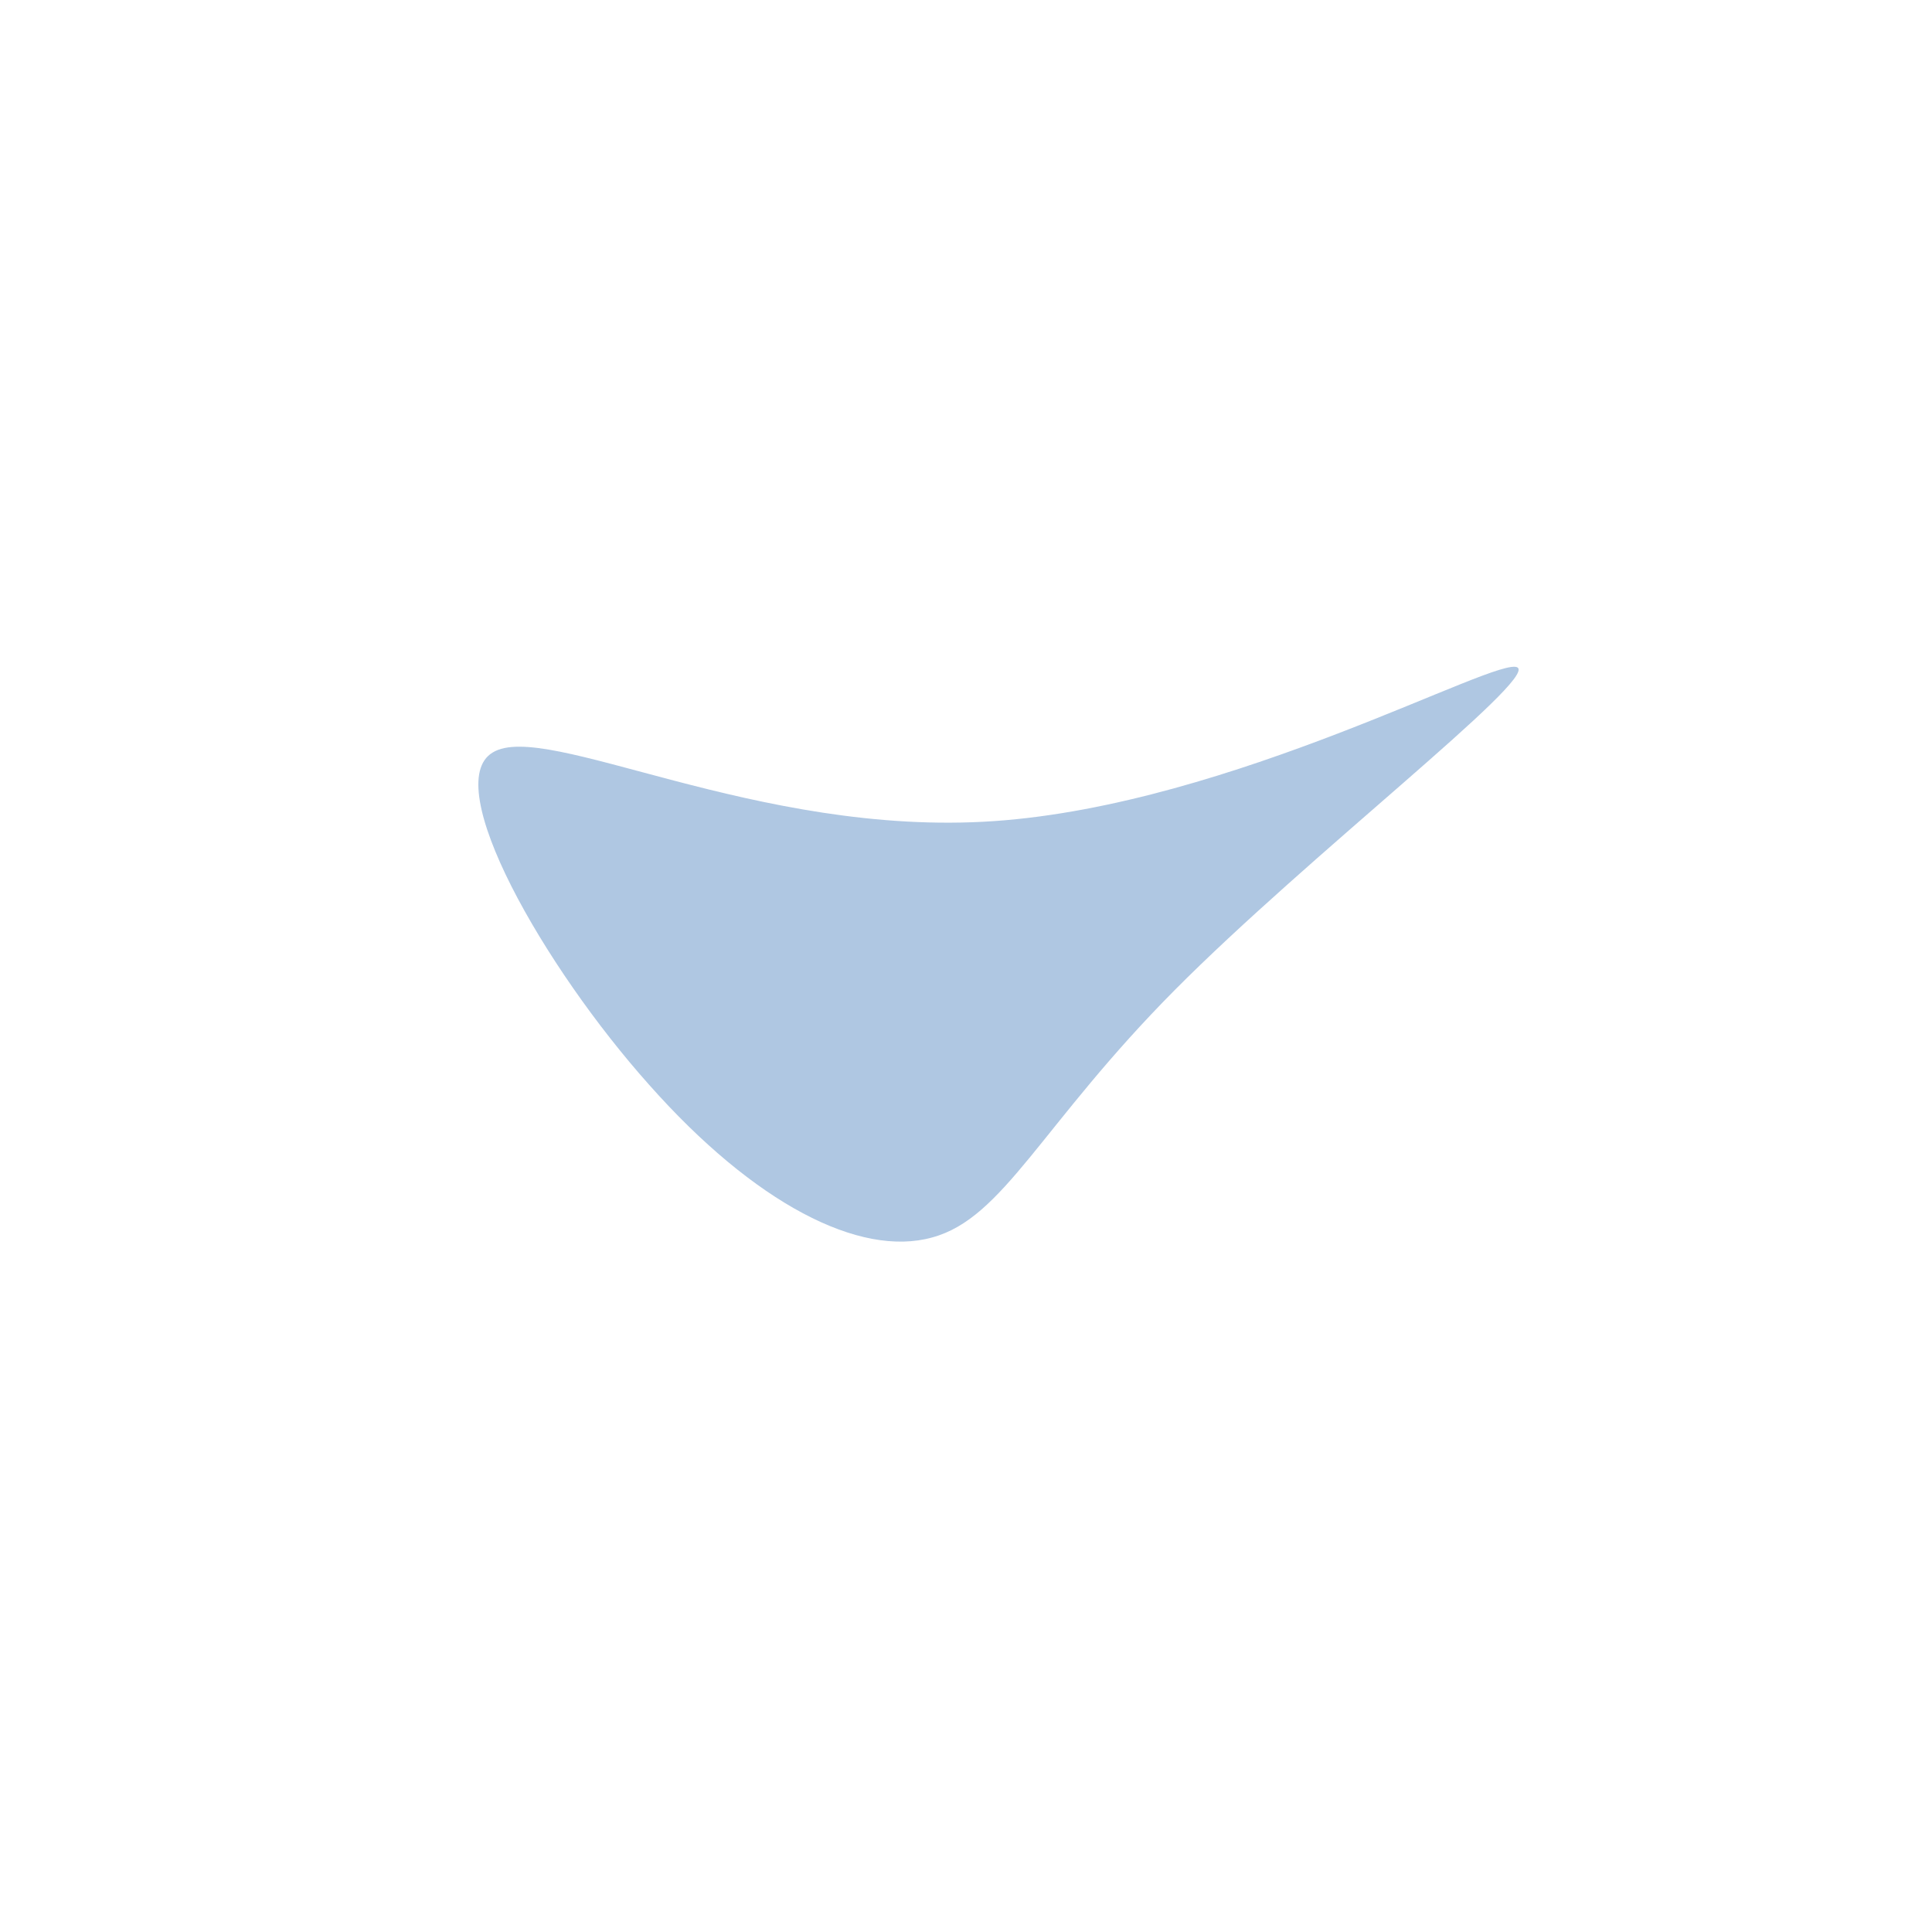
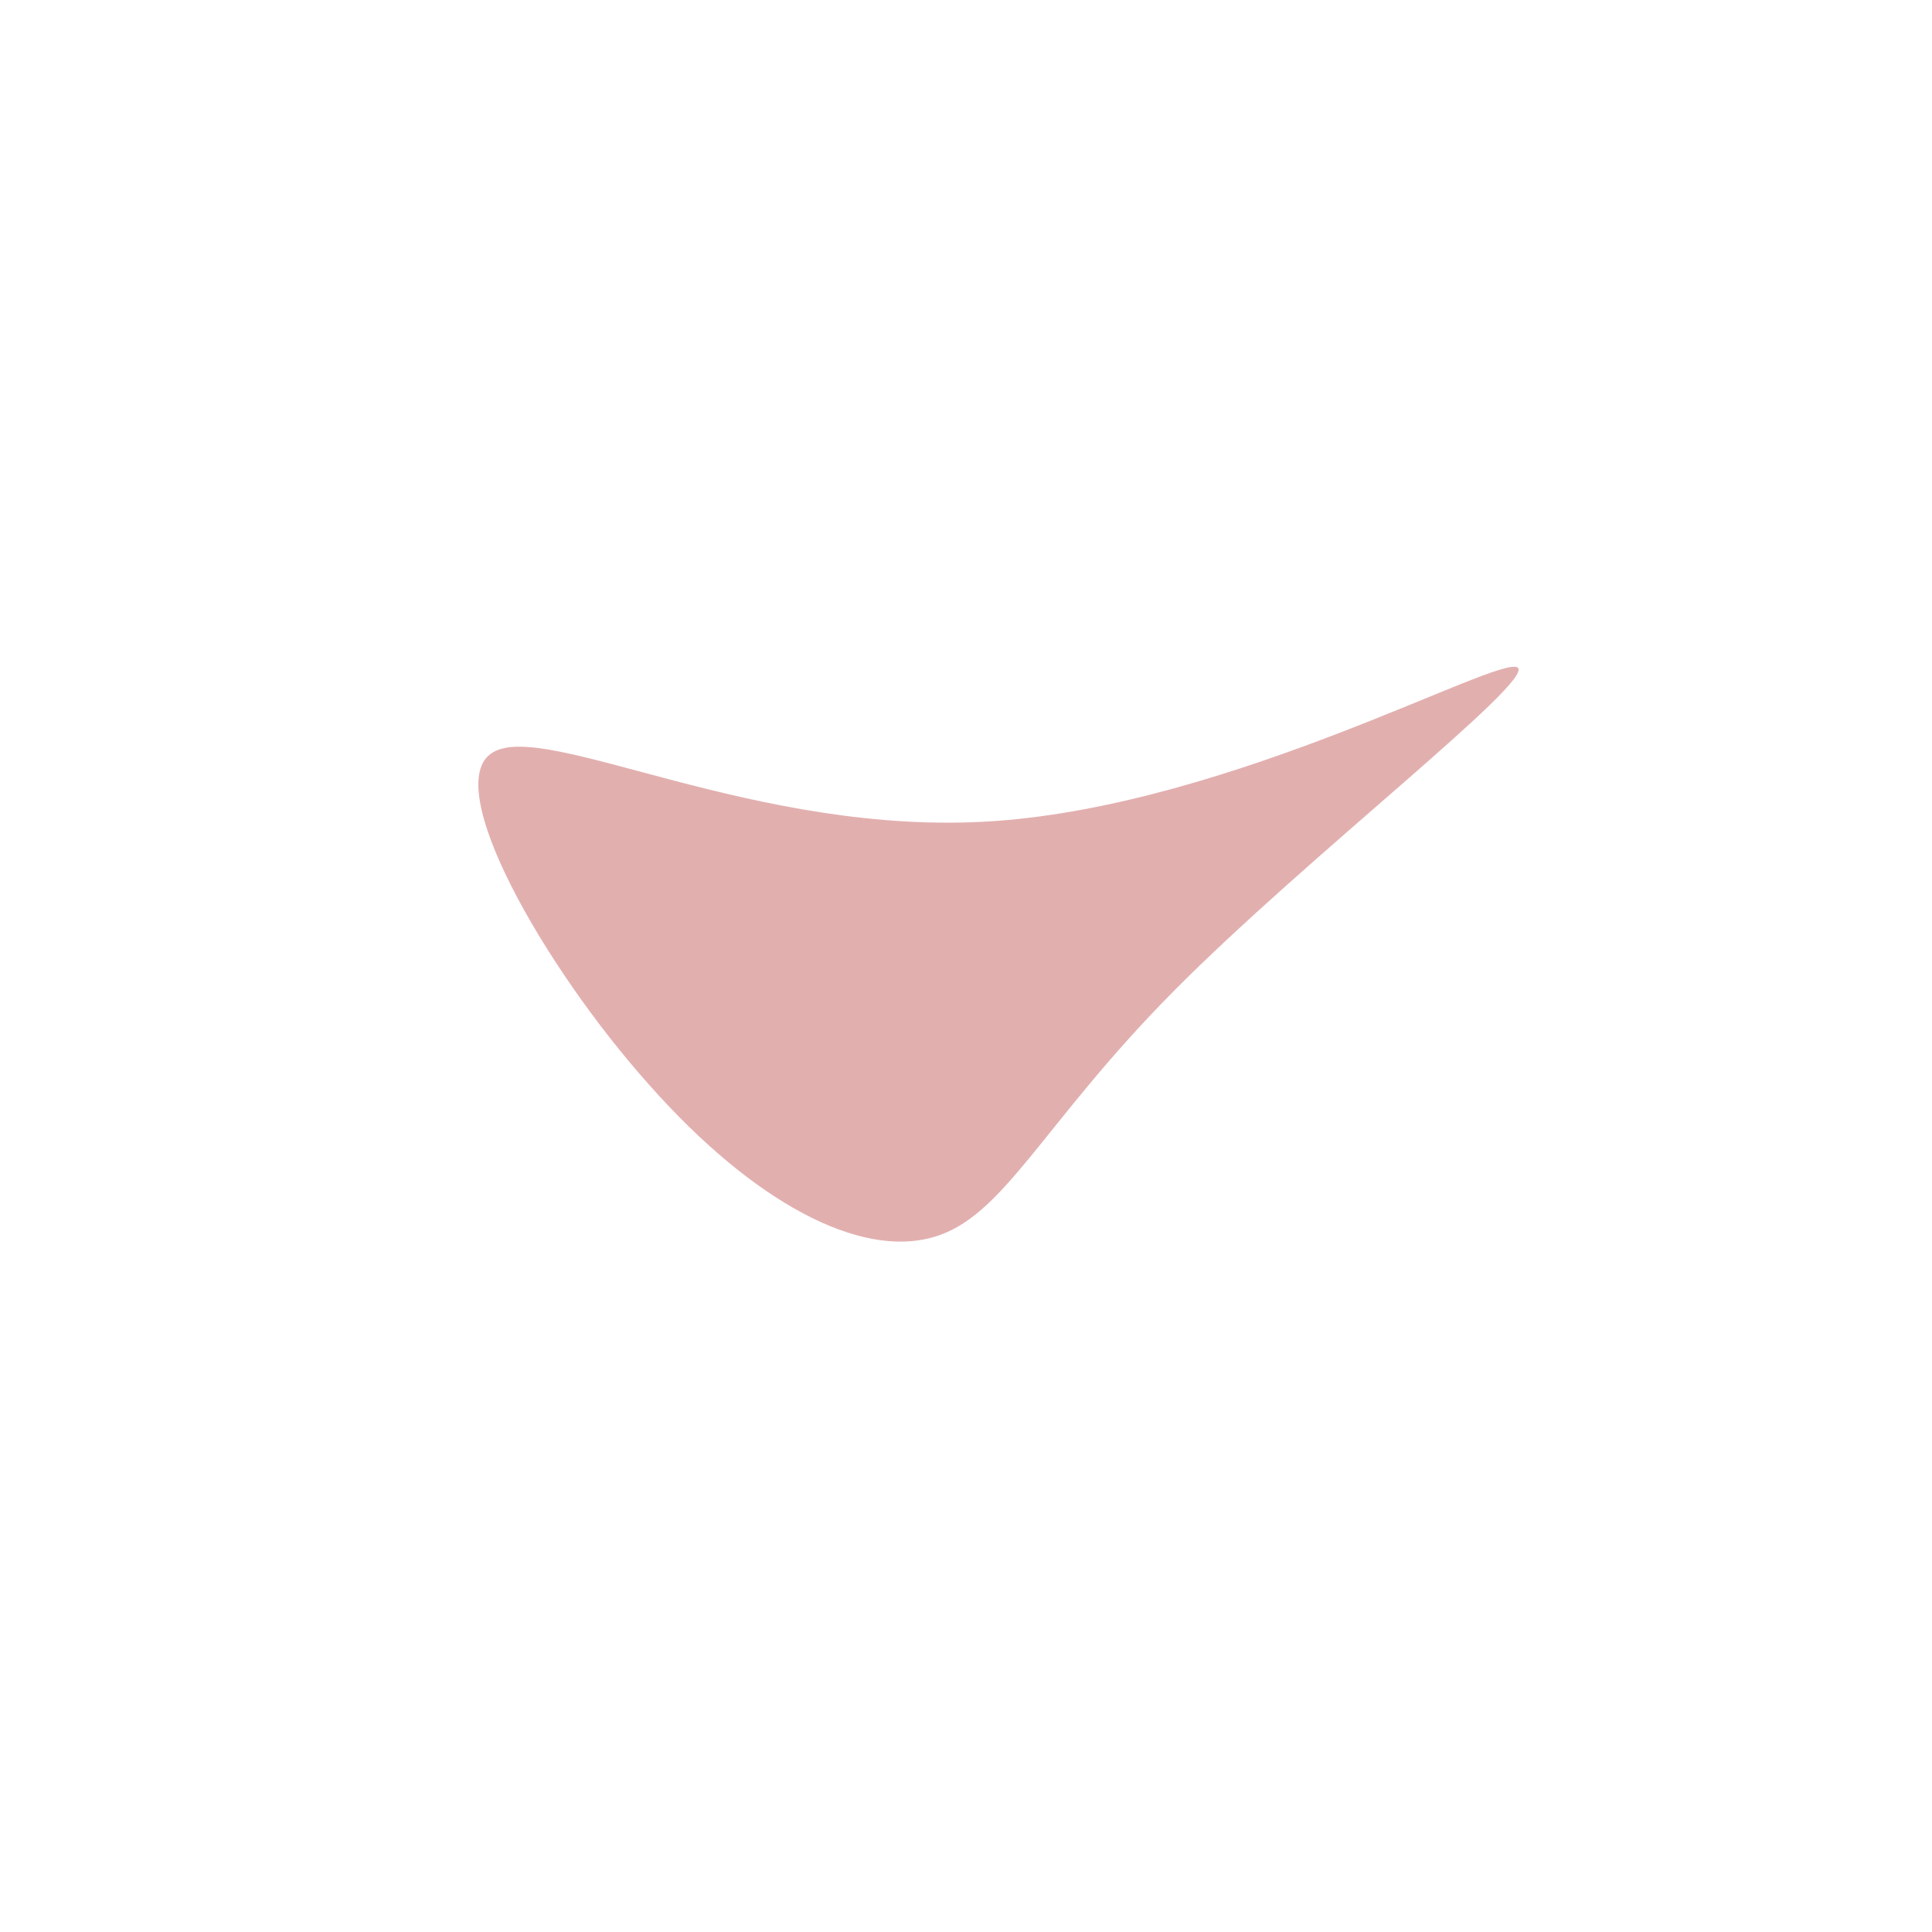
<svg xmlns="http://www.w3.org/2000/svg" viewBox="0 0 200 200">
-   <path fill="#5b8cc47c" d="M57.1,-30.9C59,-29.6,35.4,-11.4,21.6,2.5C7.8,16.4,3.9,26.1,-3.5,28.1C-11,30.2,-21.9,24.6,-32.8,12.3C-43.7,0.1,-54.5,-18.8,-49,-22.1C-43.5,-25.5,-21.7,-13.3,2.9,-15C27.6,-16.7,55.1,-32.2,57.1,-30.9Z" transform="translate(100 100)" />
+   <path fill="#c45b5b7c" d="M57.1,-30.9C59,-29.6,35.4,-11.4,21.6,2.5C7.8,16.4,3.9,26.1,-3.5,28.1C-11,30.2,-21.9,24.6,-32.8,12.3C-43.7,0.1,-54.5,-18.8,-49,-22.1C-43.5,-25.5,-21.7,-13.3,2.9,-15C27.6,-16.7,55.1,-32.2,57.1,-30.9Z" transform="translate(100 100)" />
</svg>
